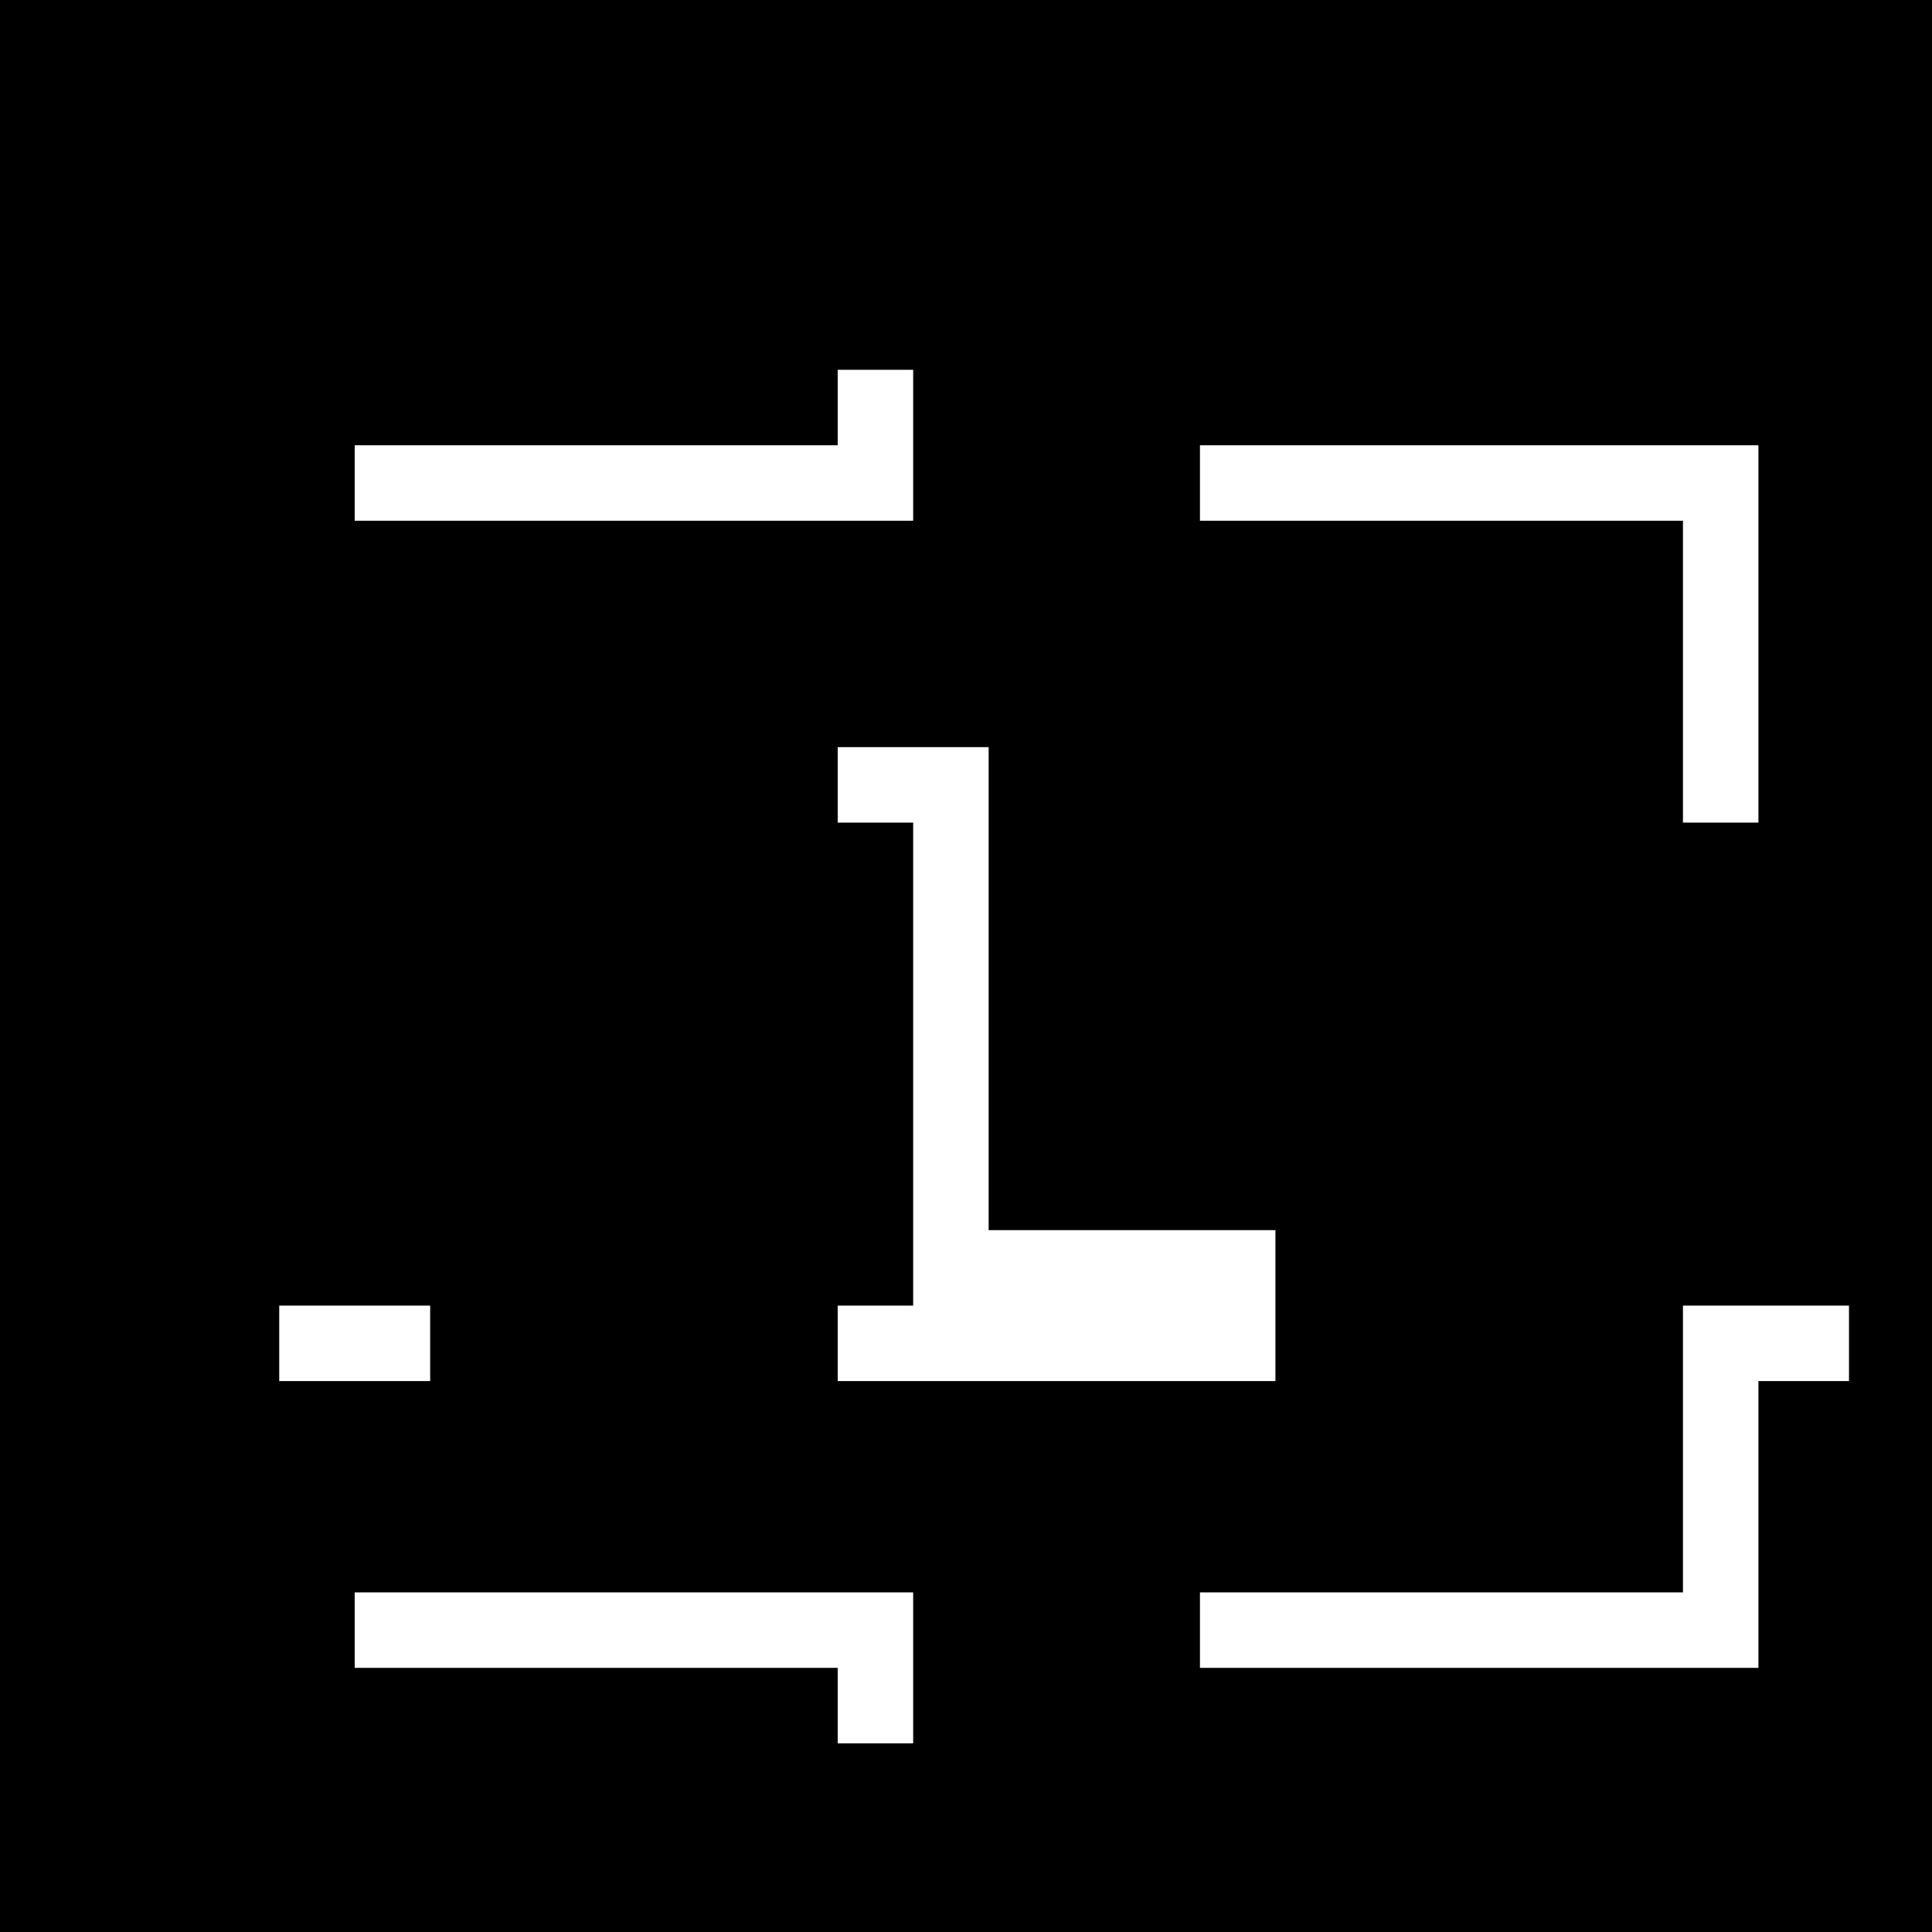
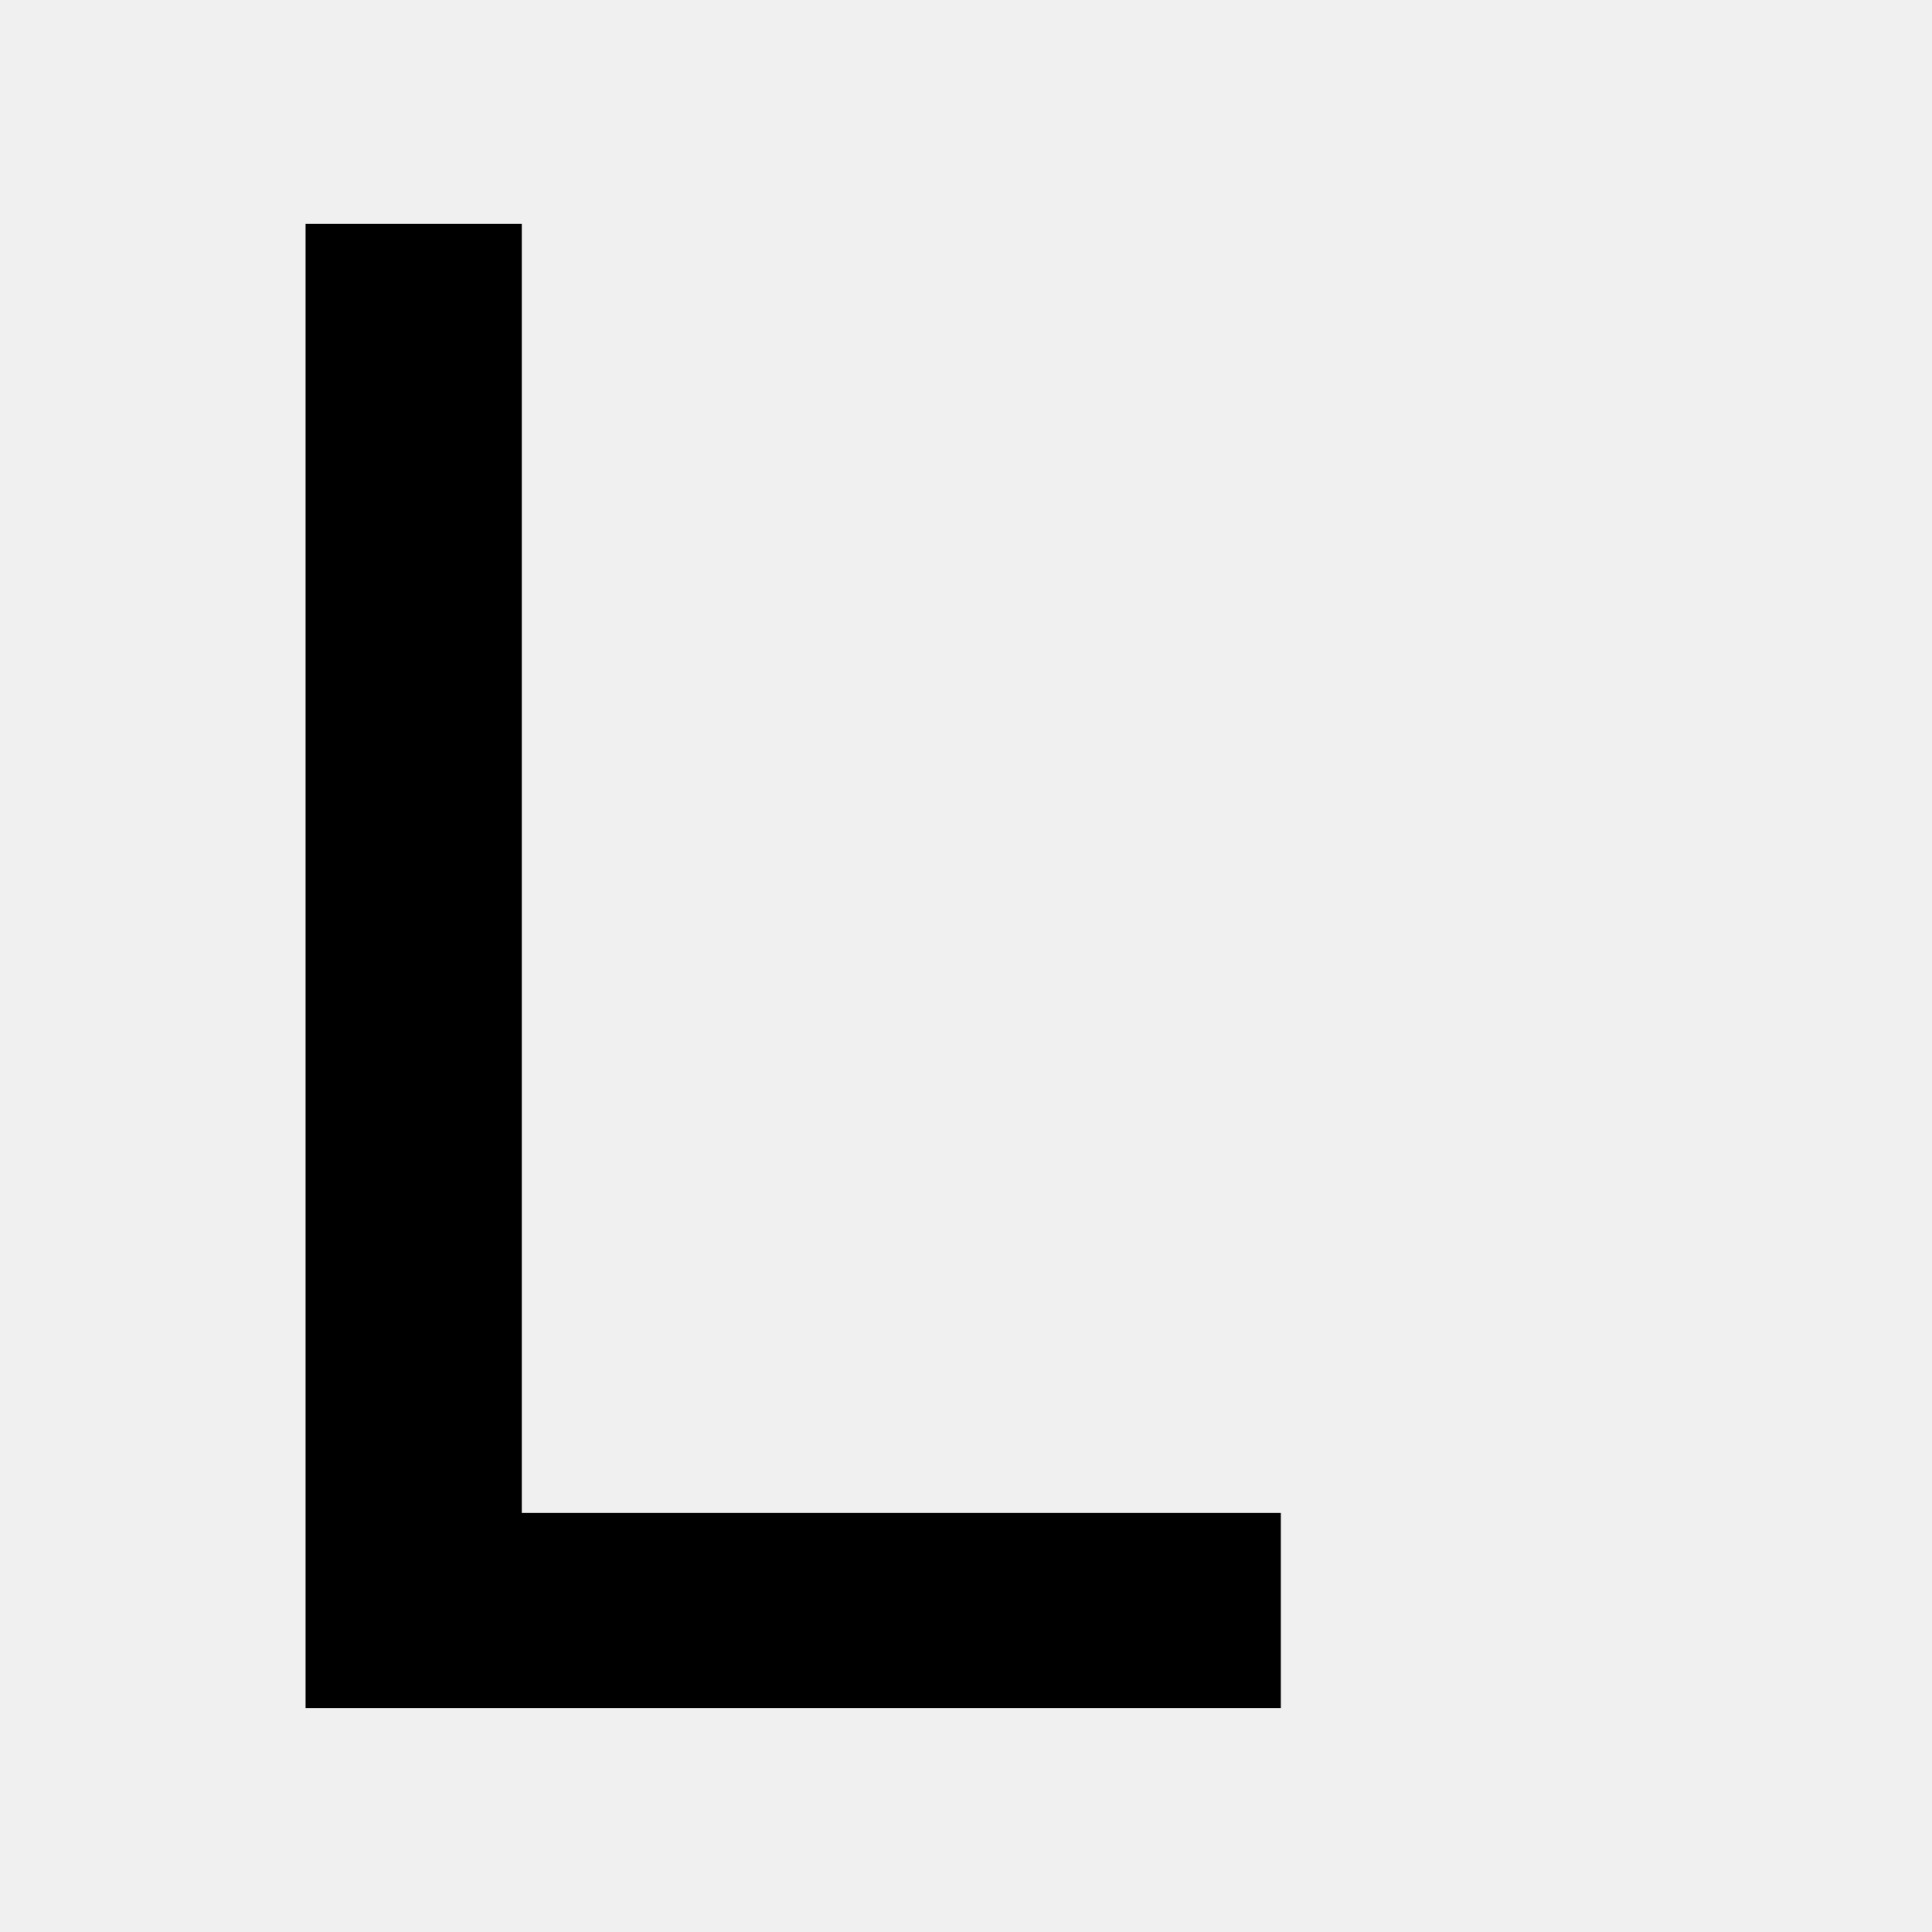
- <svg xmlns="http://www.w3.org/2000/svg" width="64" height="64" viewBox="0 0 256 256" fill="none" aria-hidden="true">
-   <rect width="256" height="256" fill="black" />
-   <path d="M52 64H116V54" stroke="white" stroke-width="10" stroke-linecap="square" stroke-linejoin="miter" />
-   <path d="M164 64H228V104" stroke="white" stroke-width="10" stroke-linecap="square" stroke-linejoin="miter" />
-   <path d="M116 104H126V168H164V178H116" stroke="white" stroke-width="10" stroke-linecap="square" stroke-linejoin="miter" />
-   <path d="M42 178H52" stroke="white" stroke-width="10" stroke-linecap="square" />
-   <path d="M52 216H116V226" stroke="white" stroke-width="10" stroke-linecap="square" stroke-linejoin="miter" />
-   <path d="M164 216H228V178H240" stroke="white" stroke-width="10" stroke-linecap="square" stroke-linejoin="miter" />
+ <svg xmlns="http://www.w3.org/2000/svg" width="64" height="64" viewBox="48 28 64 72" fill="none" aria-hidden="true">
+   <path d="M63.446 36.345H55.388V91.653H91.733V84.384H63.446V36.345Z" fill="black" />
</svg>
